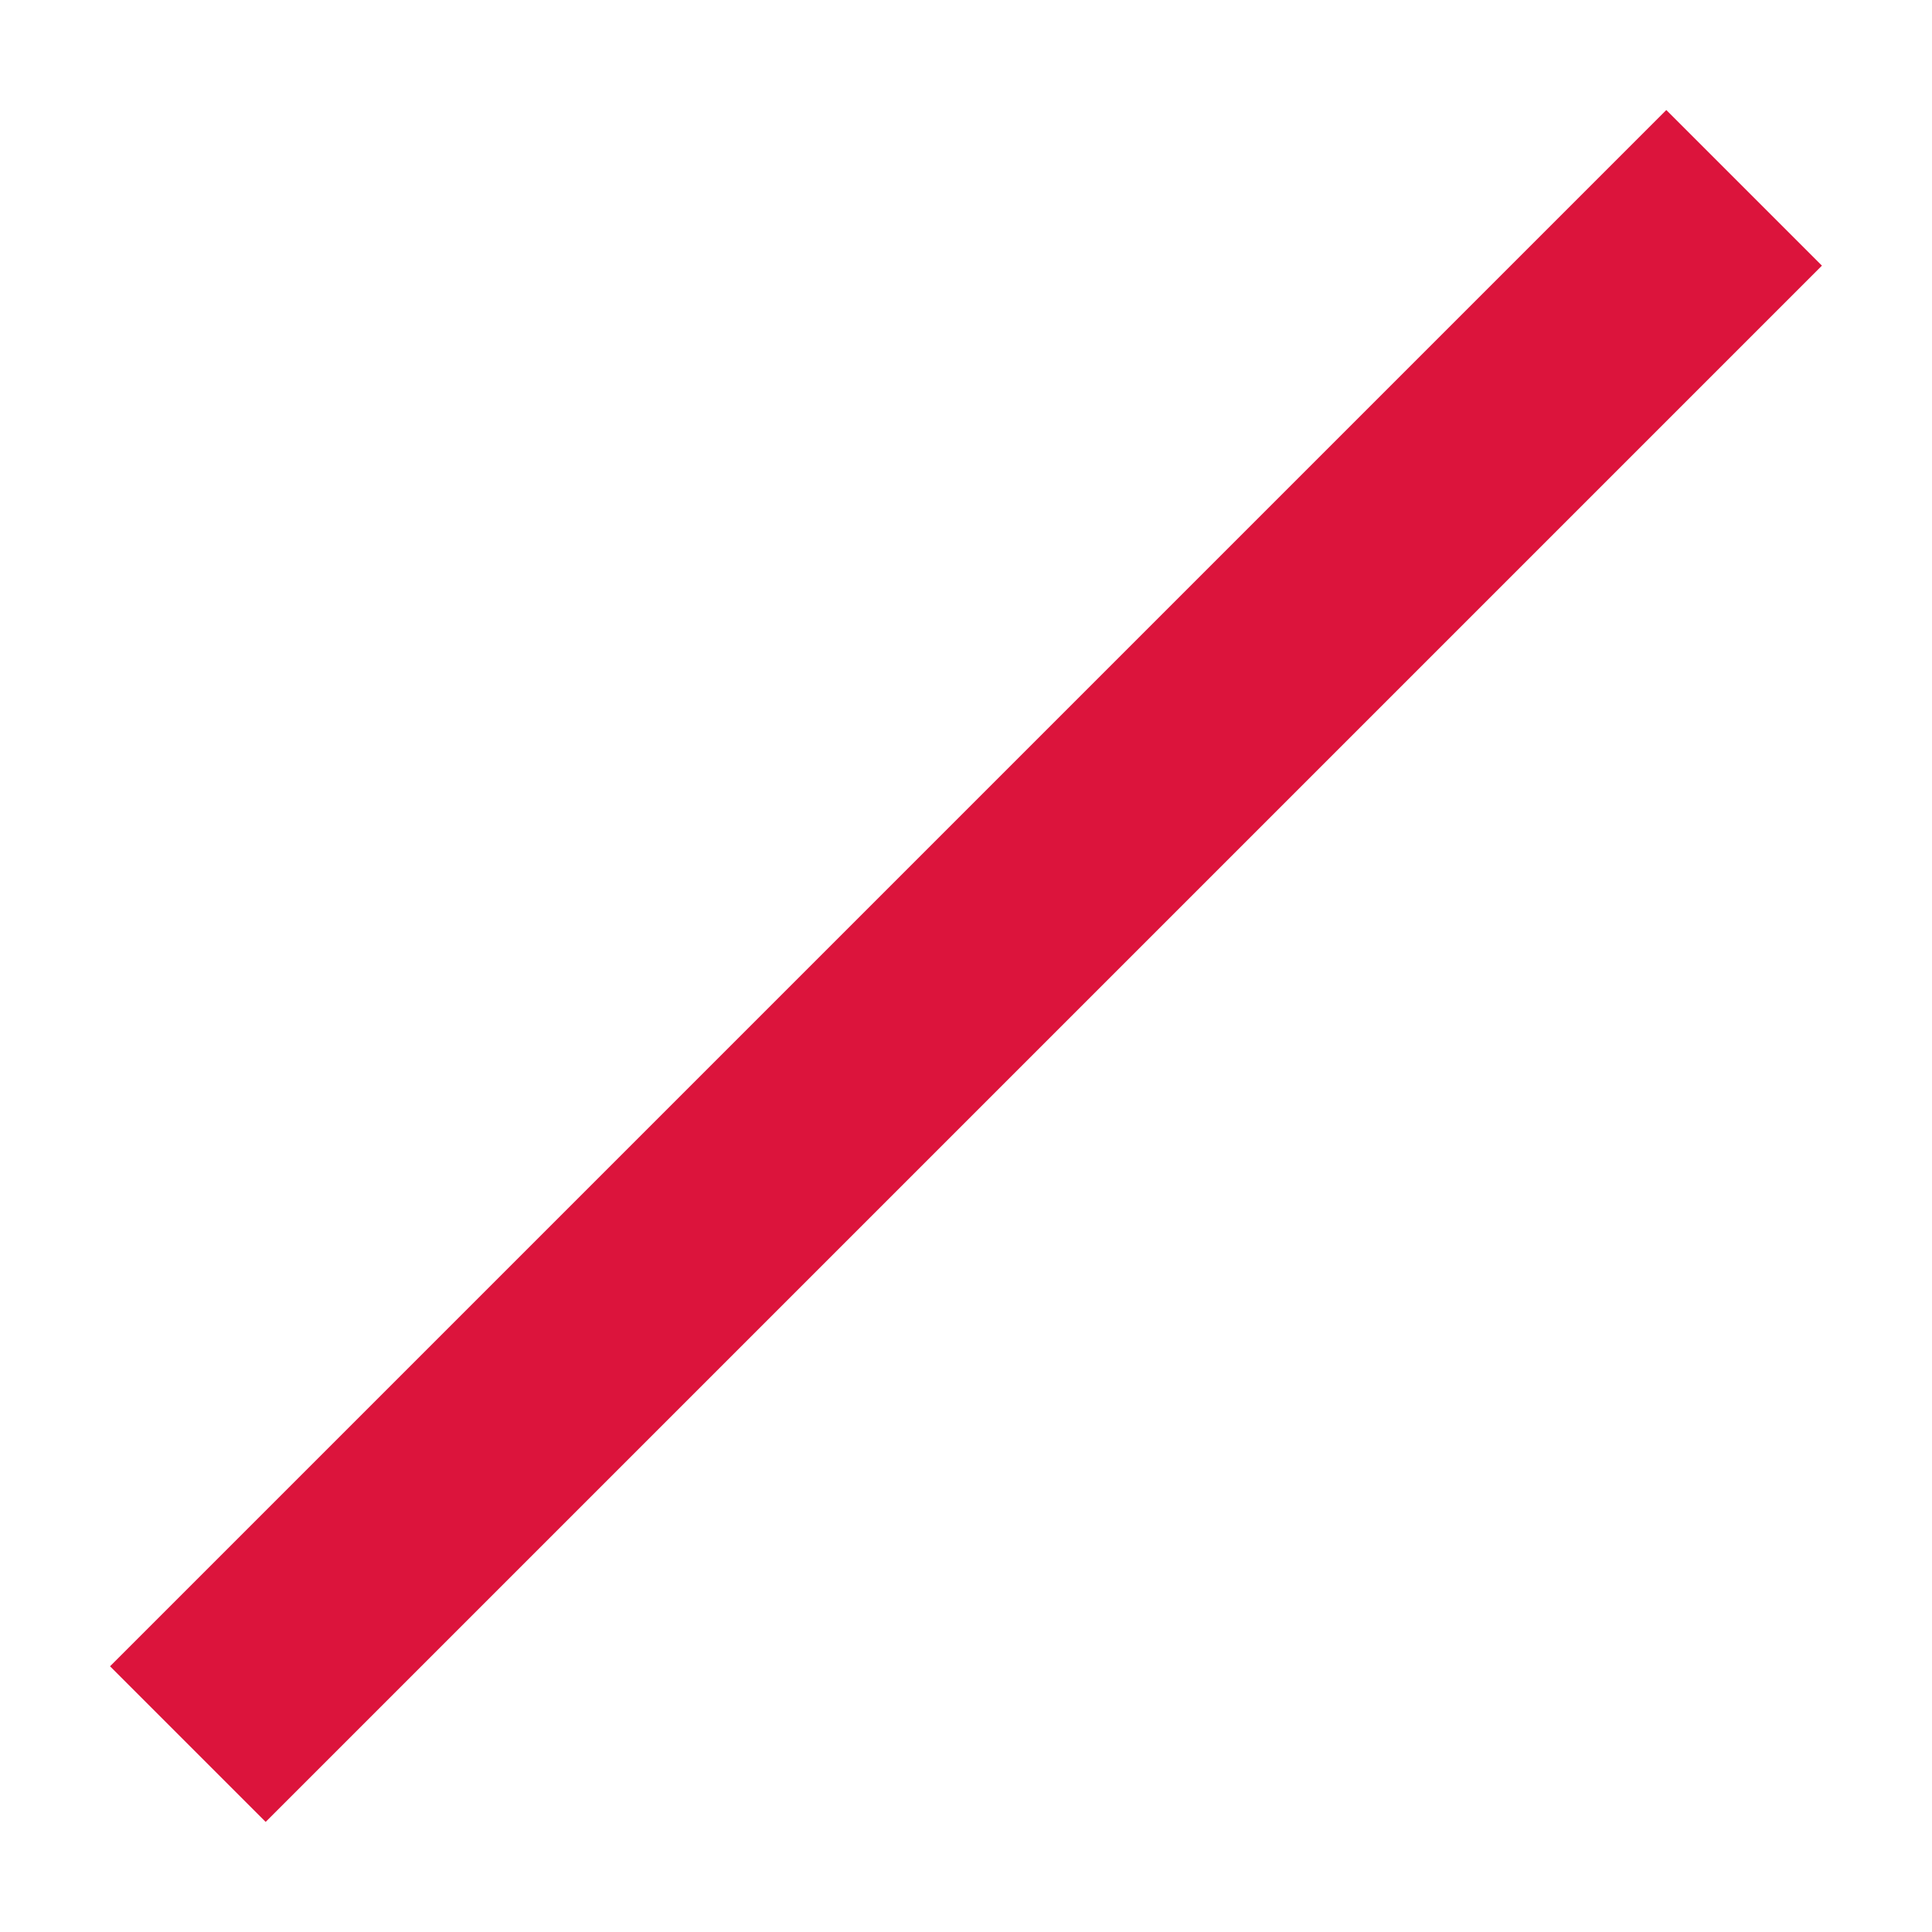
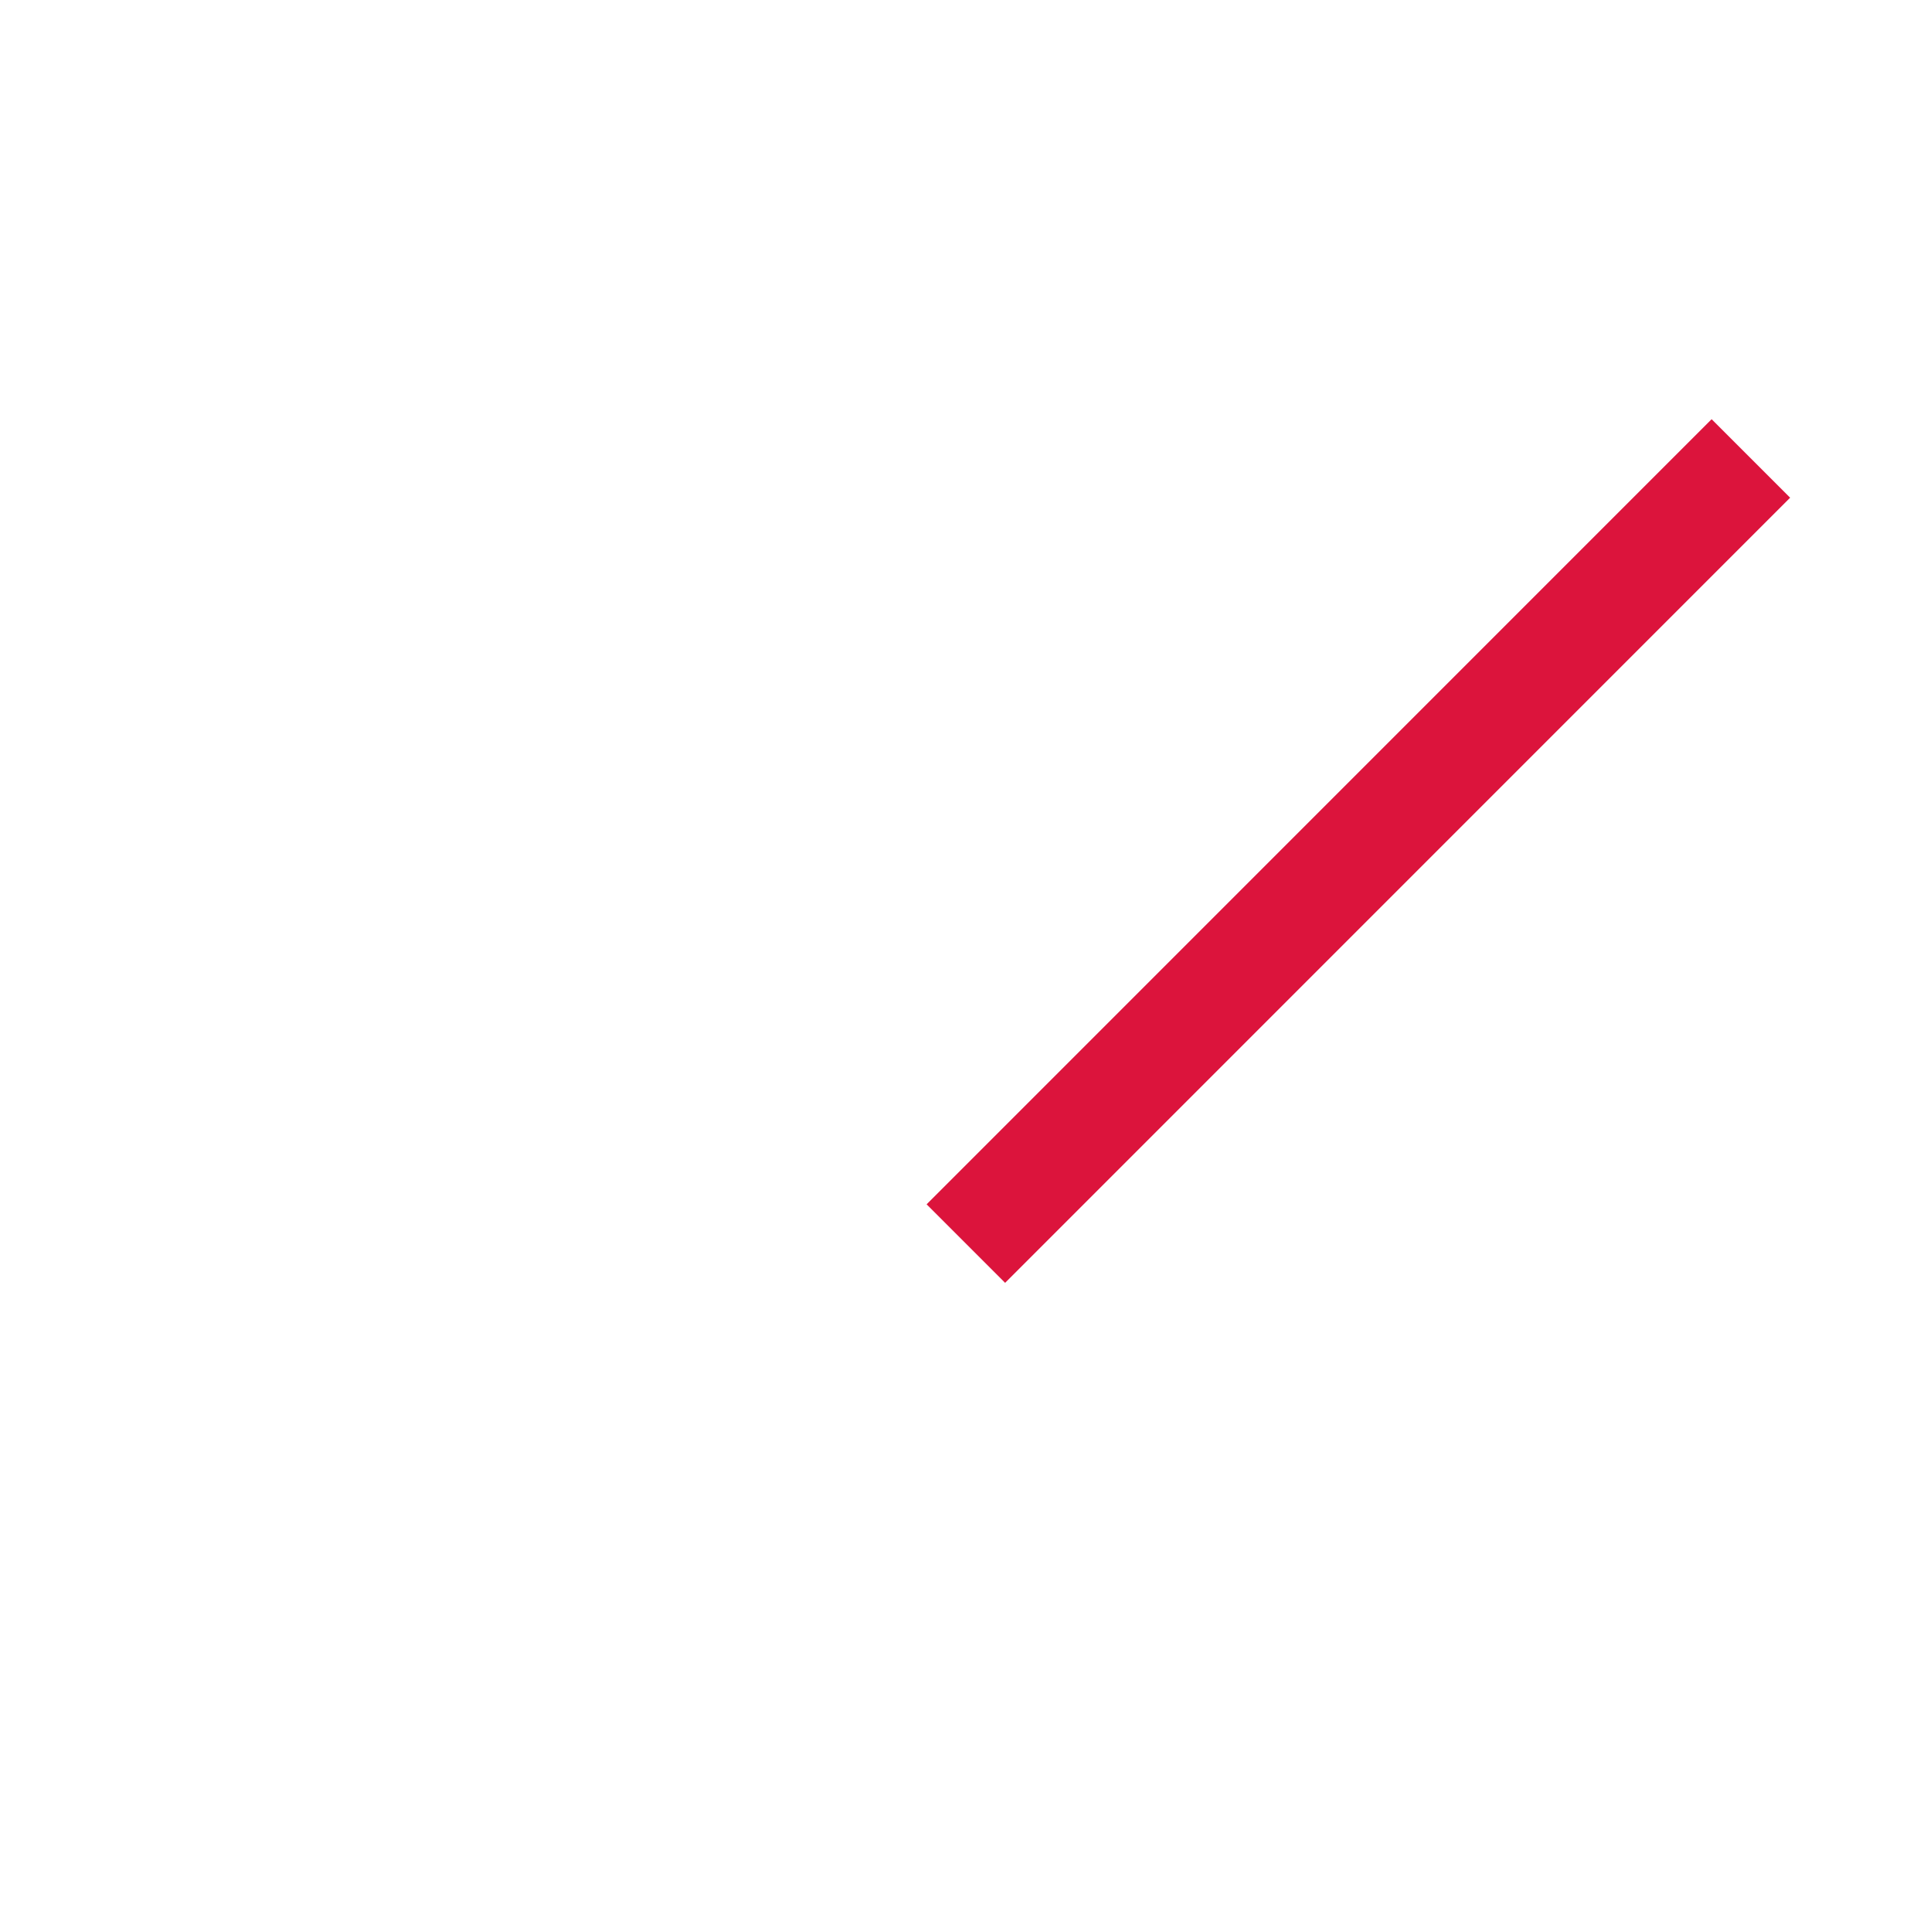
- <svg xmlns="http://www.w3.org/2000/svg" width="200" height="200" viewBox="46.586 28.302 35.113 35.113" version="1.1">
+ <svg xmlns="http://www.w3.org/2000/svg" width="69.299" height="69.6" viewBox="15.2 15.2 69.299 69.6" version="1.1">
  <rect x="48" y="20" width="4" height="40" fill="crimson" transform="rotate(45 50 60)">
    <animateTransform attributeName="transform" from="0 50 60" to="360 50 60" additive="sum" begin="0s" dur="4s" repeatCount="indefinite" fill="freeze" type="rotate" />
  </rect>
</svg>
